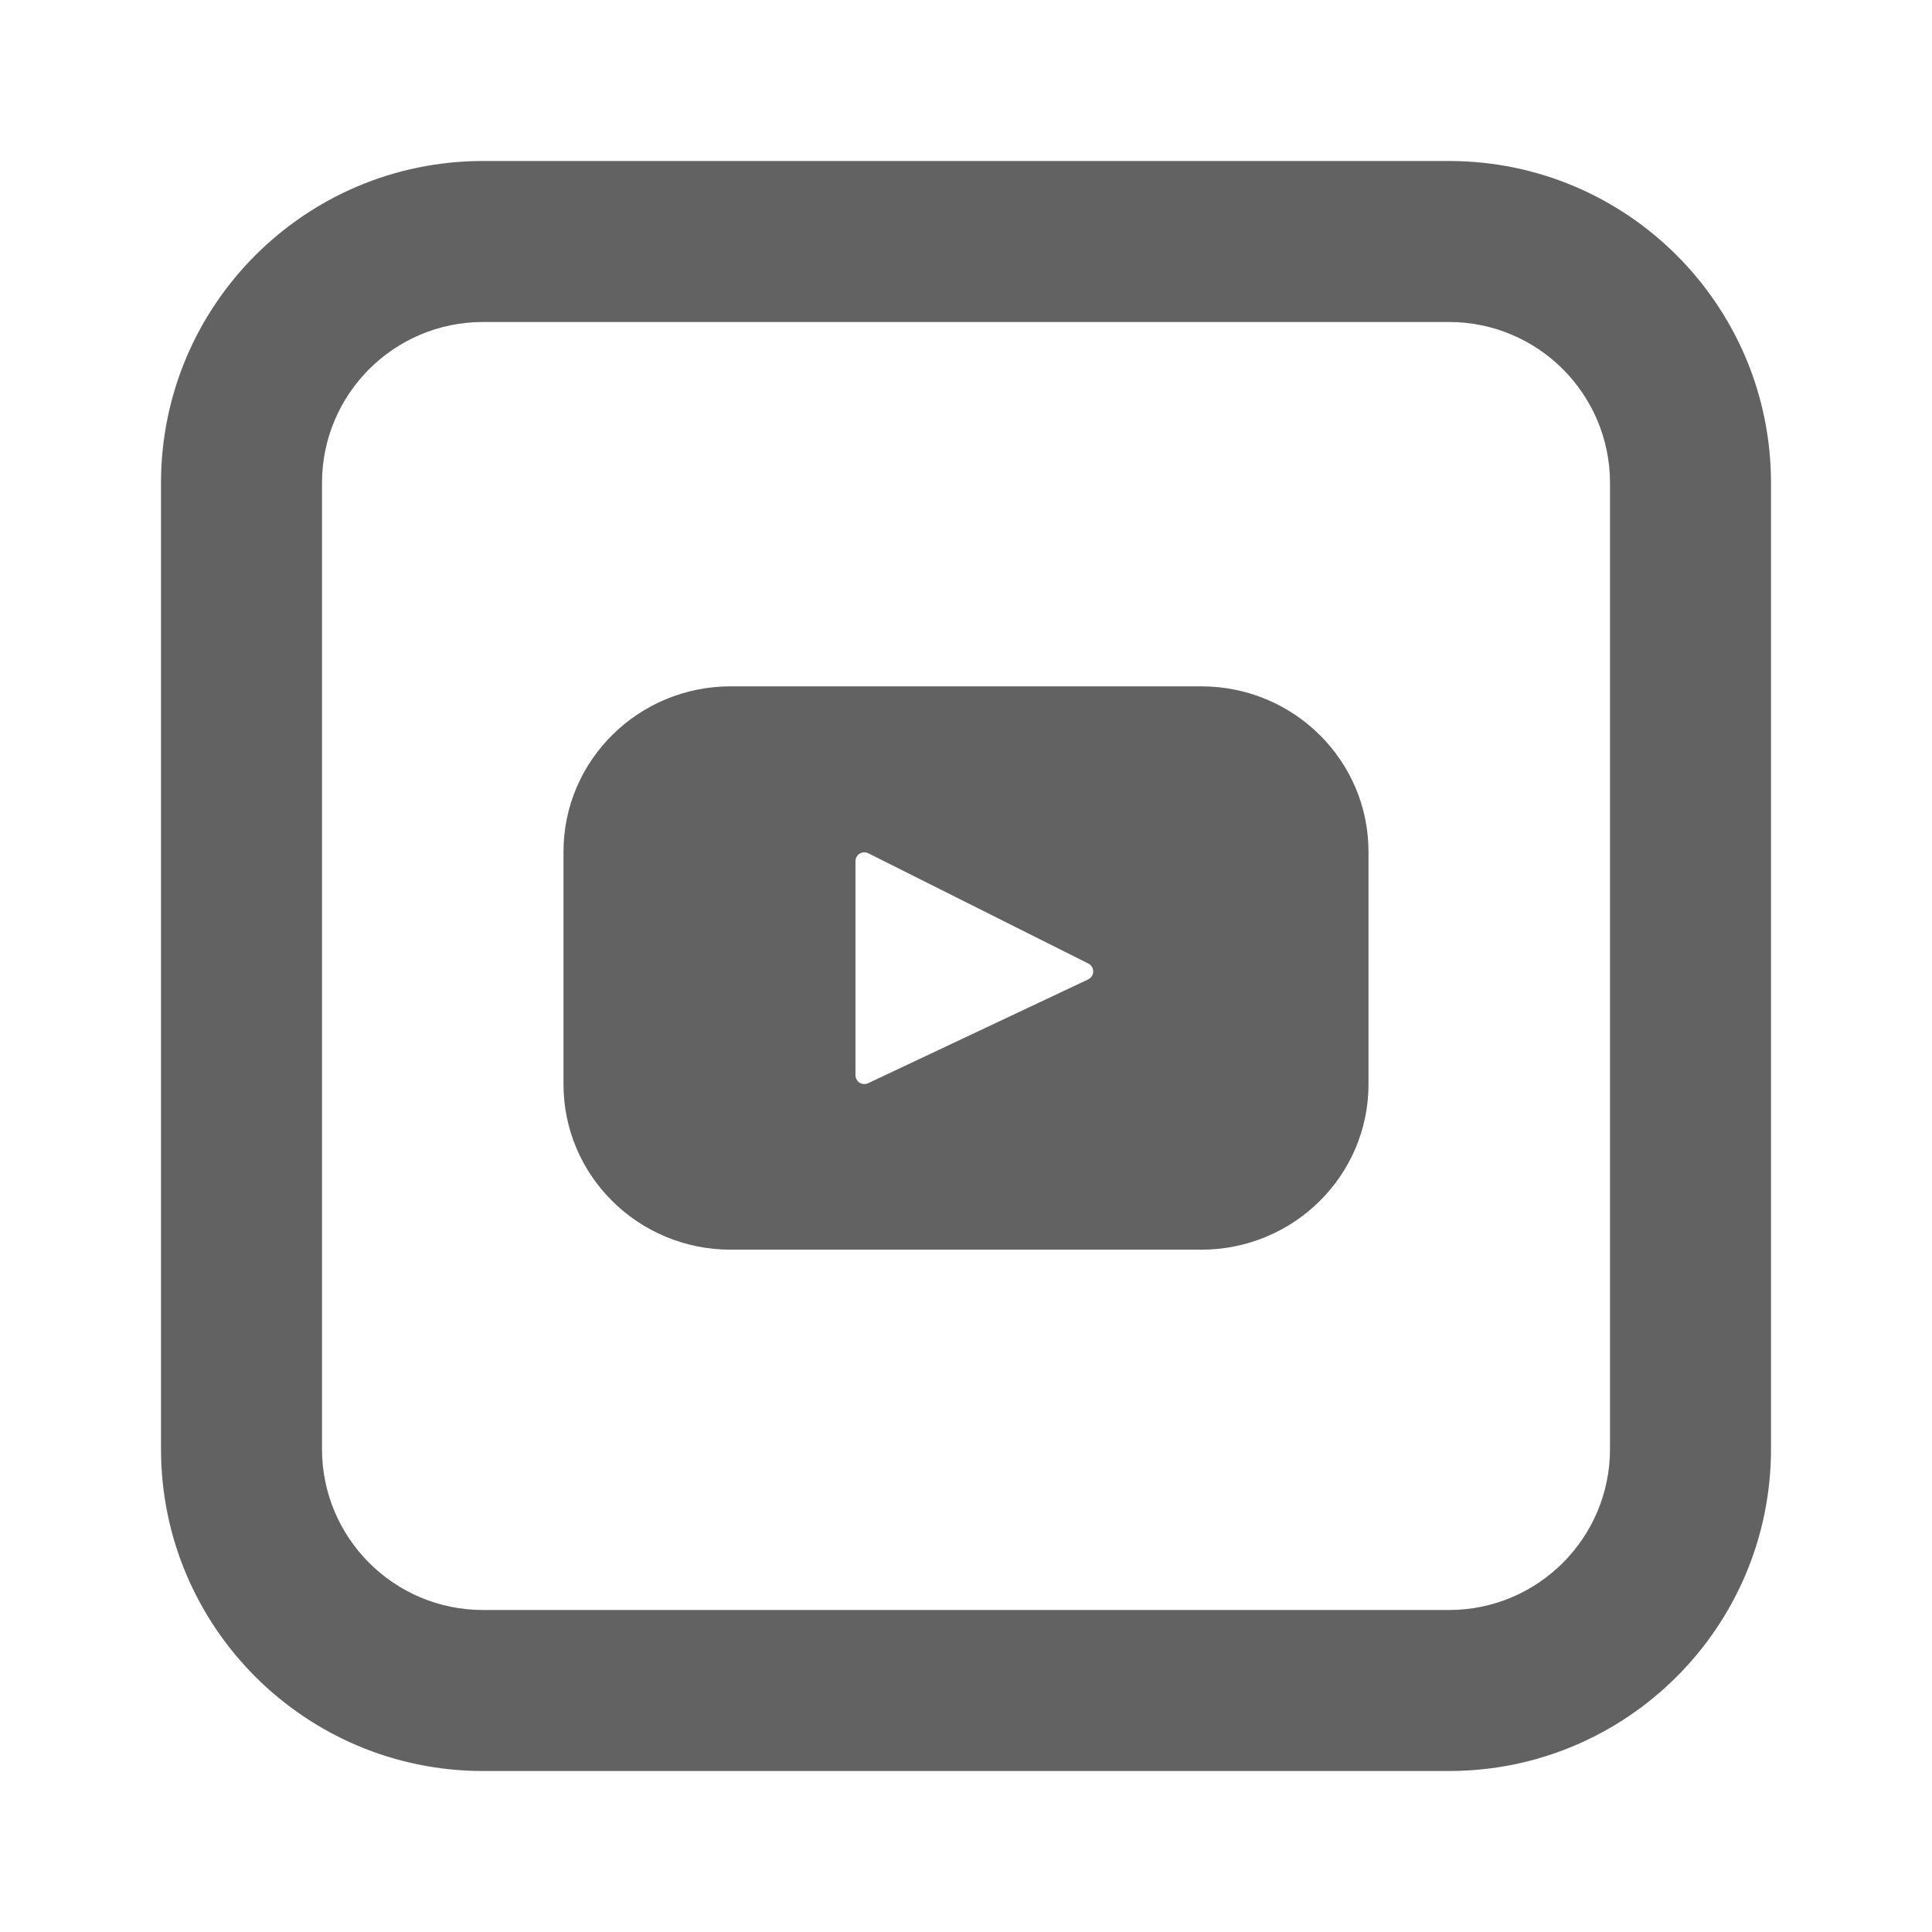
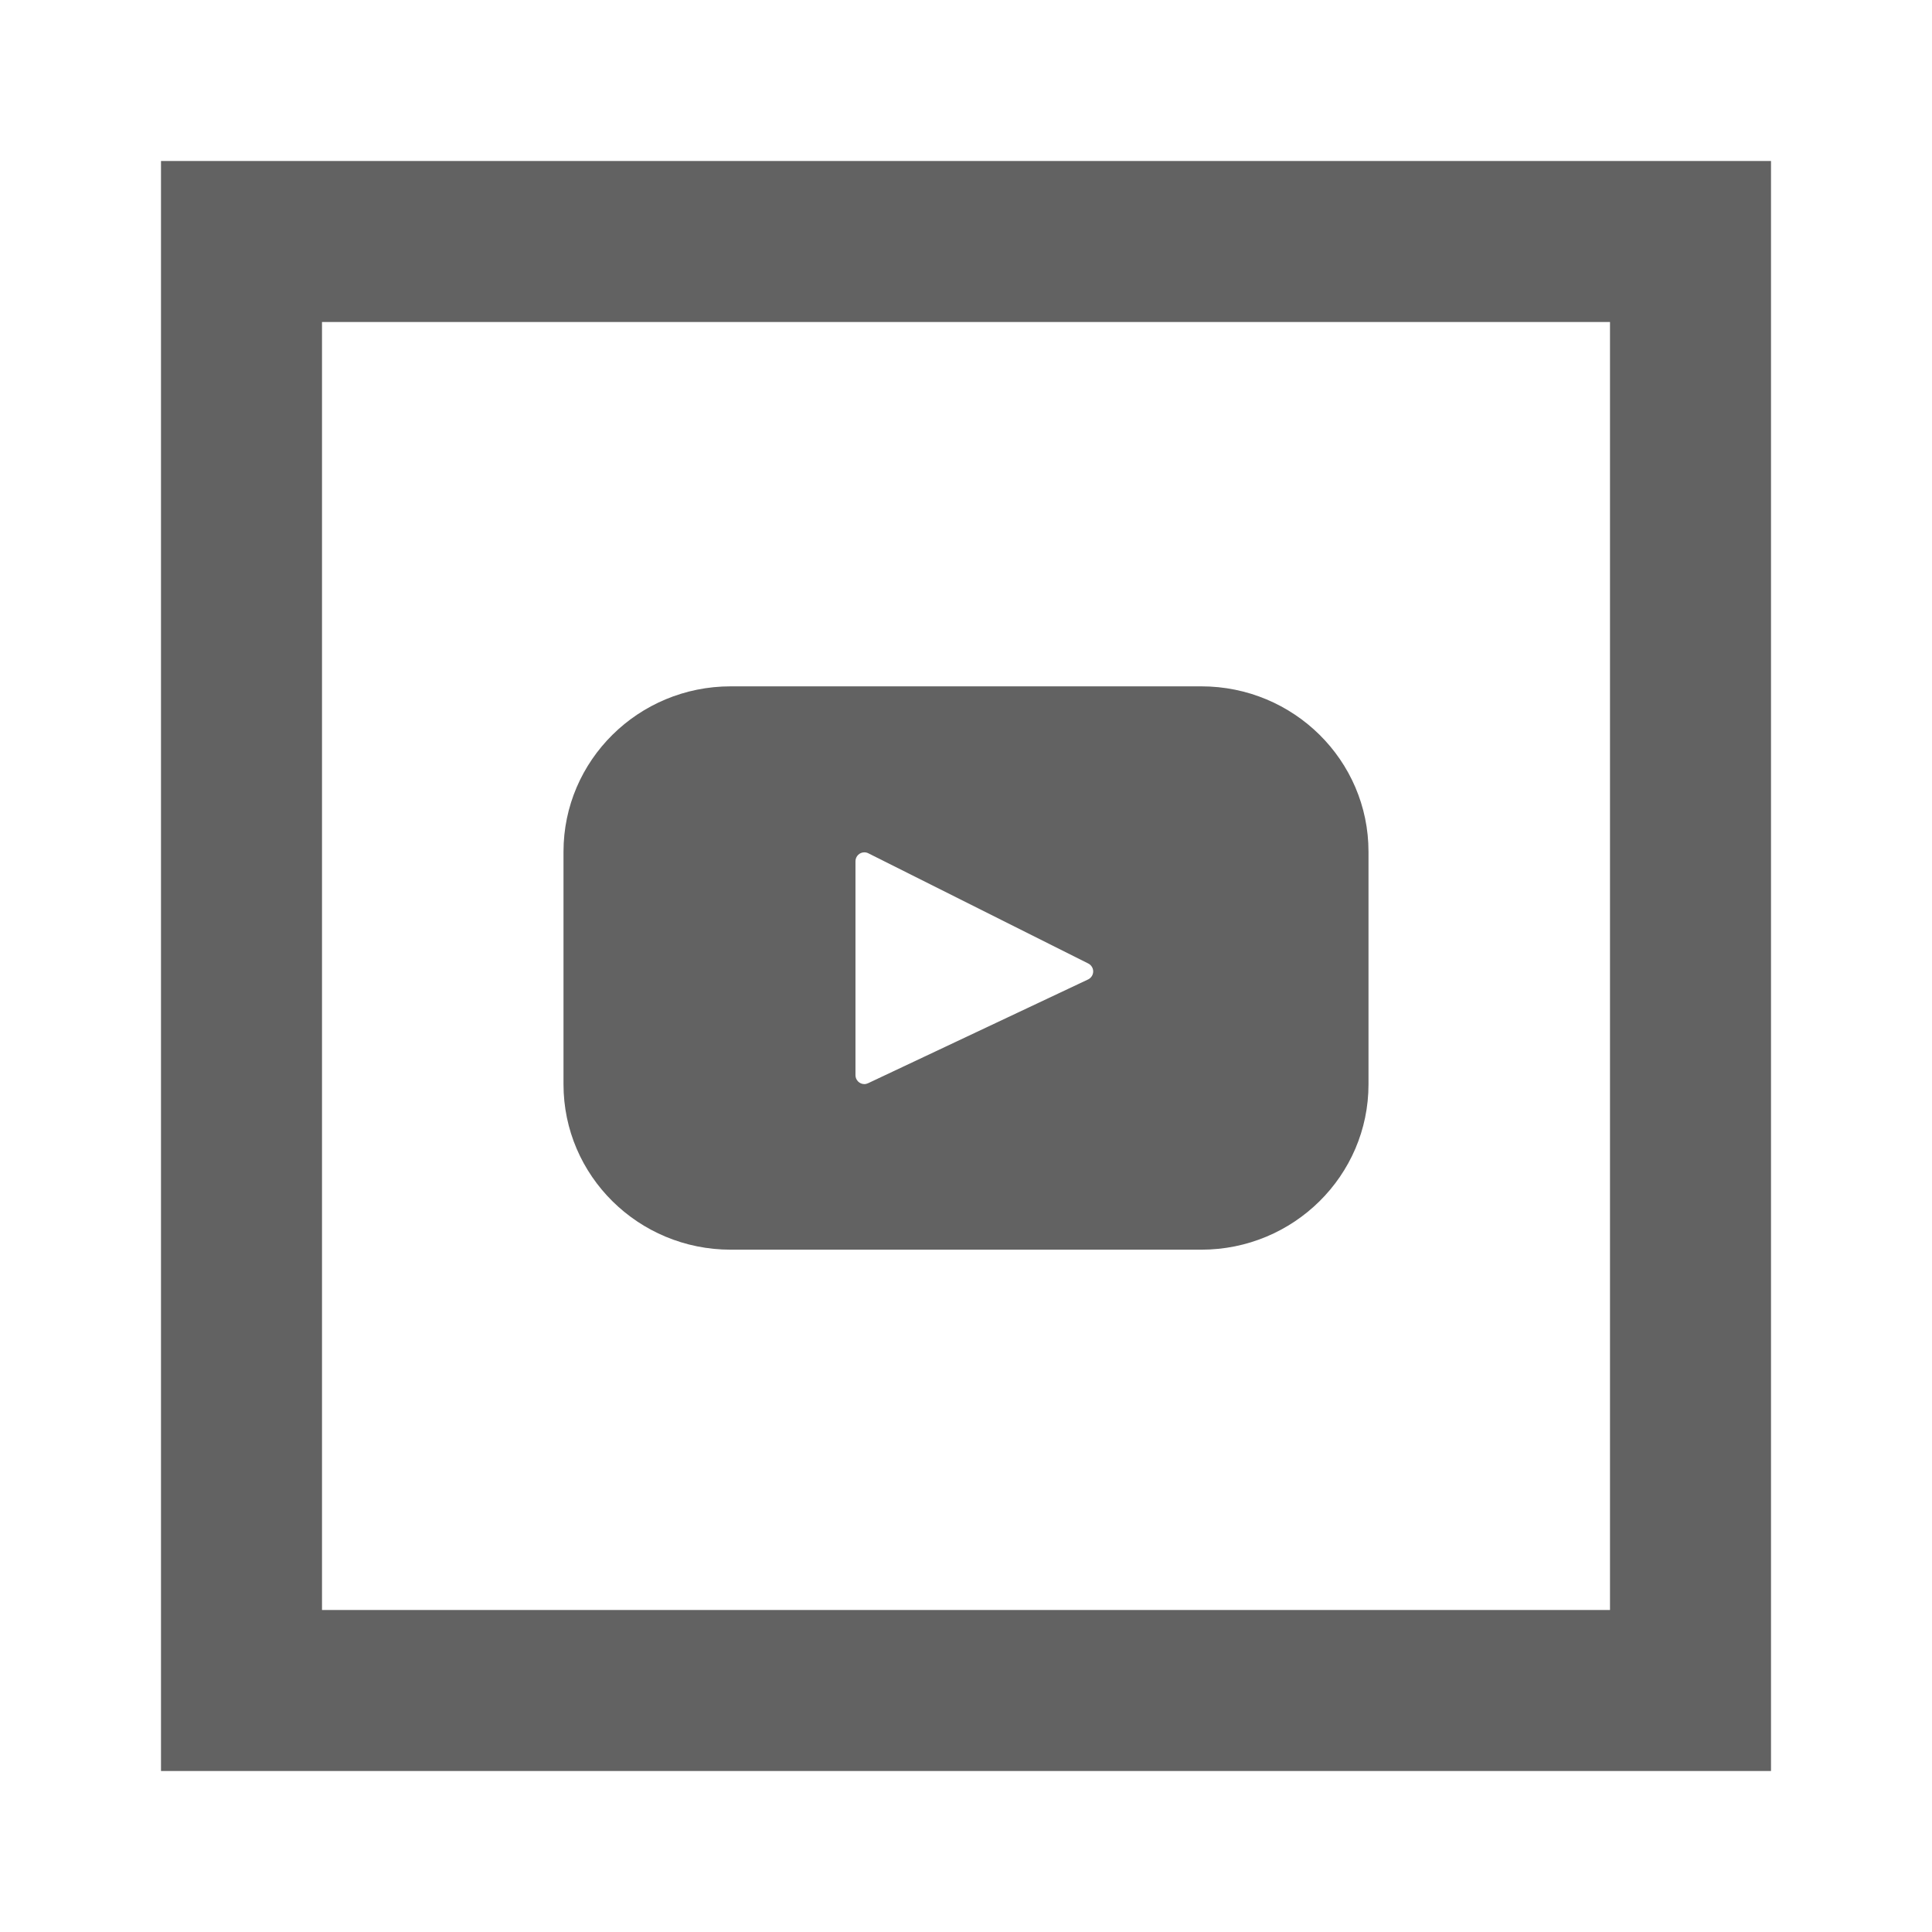
- <svg xmlns="http://www.w3.org/2000/svg" aria-hidden="true" focusable="false" width="2em" height="2em" style="-ms-transform: rotate(360deg); -webkit-transform: rotate(360deg); transform: rotate(360deg);" preserveAspectRatio="xMidYMid meet" viewBox="0 0 24 24">
-   <path d="M14.923 8.526H9.077C7.93 8.526 7 9.446 7 10.58v2.89c0 1.135.93 2.054 2.077 2.054h5.846c1.147 0 2.077-.92 2.077-2.054v-2.89c0-1.135-.93-2.054-2.077-2.054zm-1.404 3.64l-2.735 1.29a.11.11 0 0 1-.157-.099v-2.66a.11.11 0 0 1 .16-.097l2.734 1.37a.11.11 0 0 1-.002.196z" fill="#626262" />
-   <path d="M6 4a2 2 0 0 0-2 2v12a2 2 0 0 0 2 2h12a2 2 0 0 0 2-2V6a2 2 0 0 0-2-2H6zm0-2h12a4 4 0 0 1 4 4v12a4 4 0 0 1-4 4H6a4 4 0 0 1-4-4V6a4 4 0 0 1 4-4z" fill="#626262" />
+ <svg xmlns="http://www.w3.org/2000/svg" width="100%" height="100%" viewBox="0 0 24 24" version="1.1" xml:space="preserve" style="fill-rule:evenodd;clip-rule:evenodd;stroke-linejoin:round;stroke-miterlimit:2;">
+   <path d="M14.923,8.526L9.077,8.526C7.93,8.526 7,9.446 7,10.58L7,13.47C7,14.605 7.93,15.524 9.077,15.524L14.923,15.524C16.07,15.524 17,14.604 17,13.47L17,10.58C17,9.445 16.07,8.526 14.923,8.526ZM13.519,12.166L10.784,13.456C10.769,13.463 10.753,13.467 10.737,13.467C10.677,13.467 10.627,13.417 10.627,13.357L10.627,10.697C10.628,10.637 10.677,10.588 10.737,10.588C10.754,10.588 10.772,10.592 10.787,10.6L13.521,11.97C13.557,11.989 13.58,12.027 13.58,12.067C13.58,12.109 13.556,12.147 13.519,12.166Z" style="fill:rgb(98,98,98);fill-rule:nonzero;" />
+   <path d="M20,4L4,4L4,20L20,20L20,4ZM2,2L22,2L22,22L2,22L2,2Z" style="fill:rgb(98,98,98);fill-rule:nonzero;" />
</svg>
